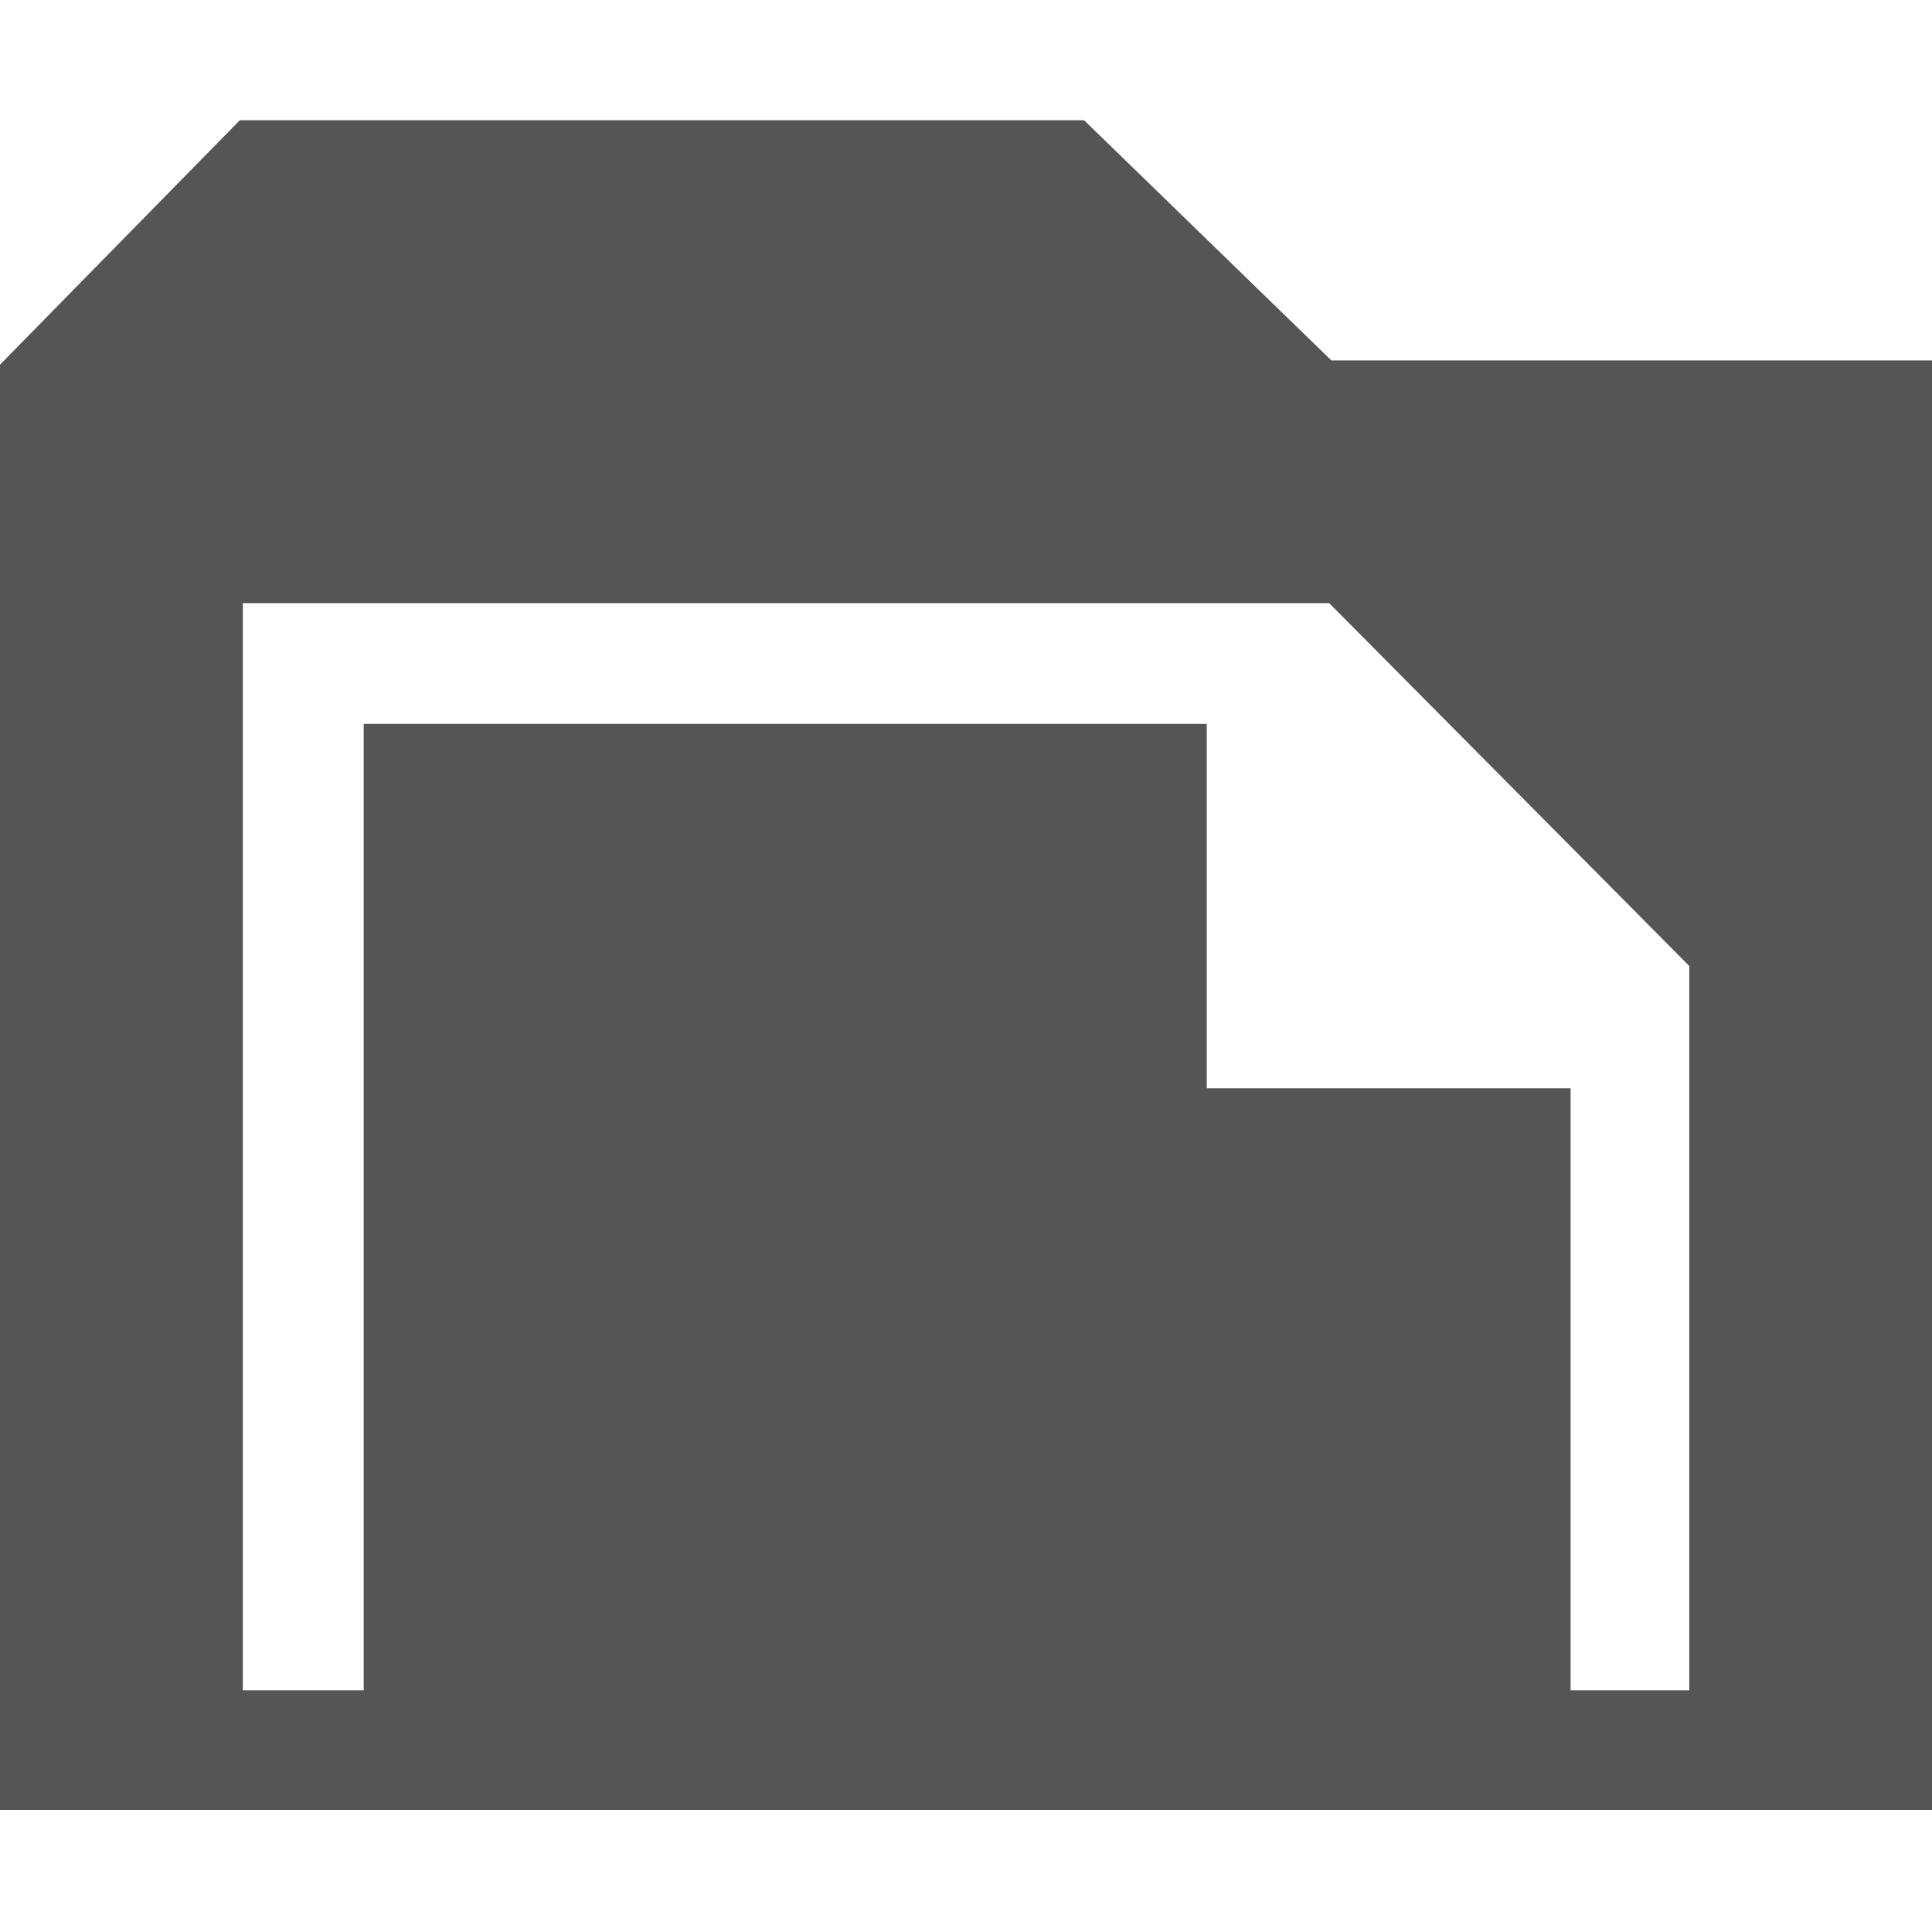
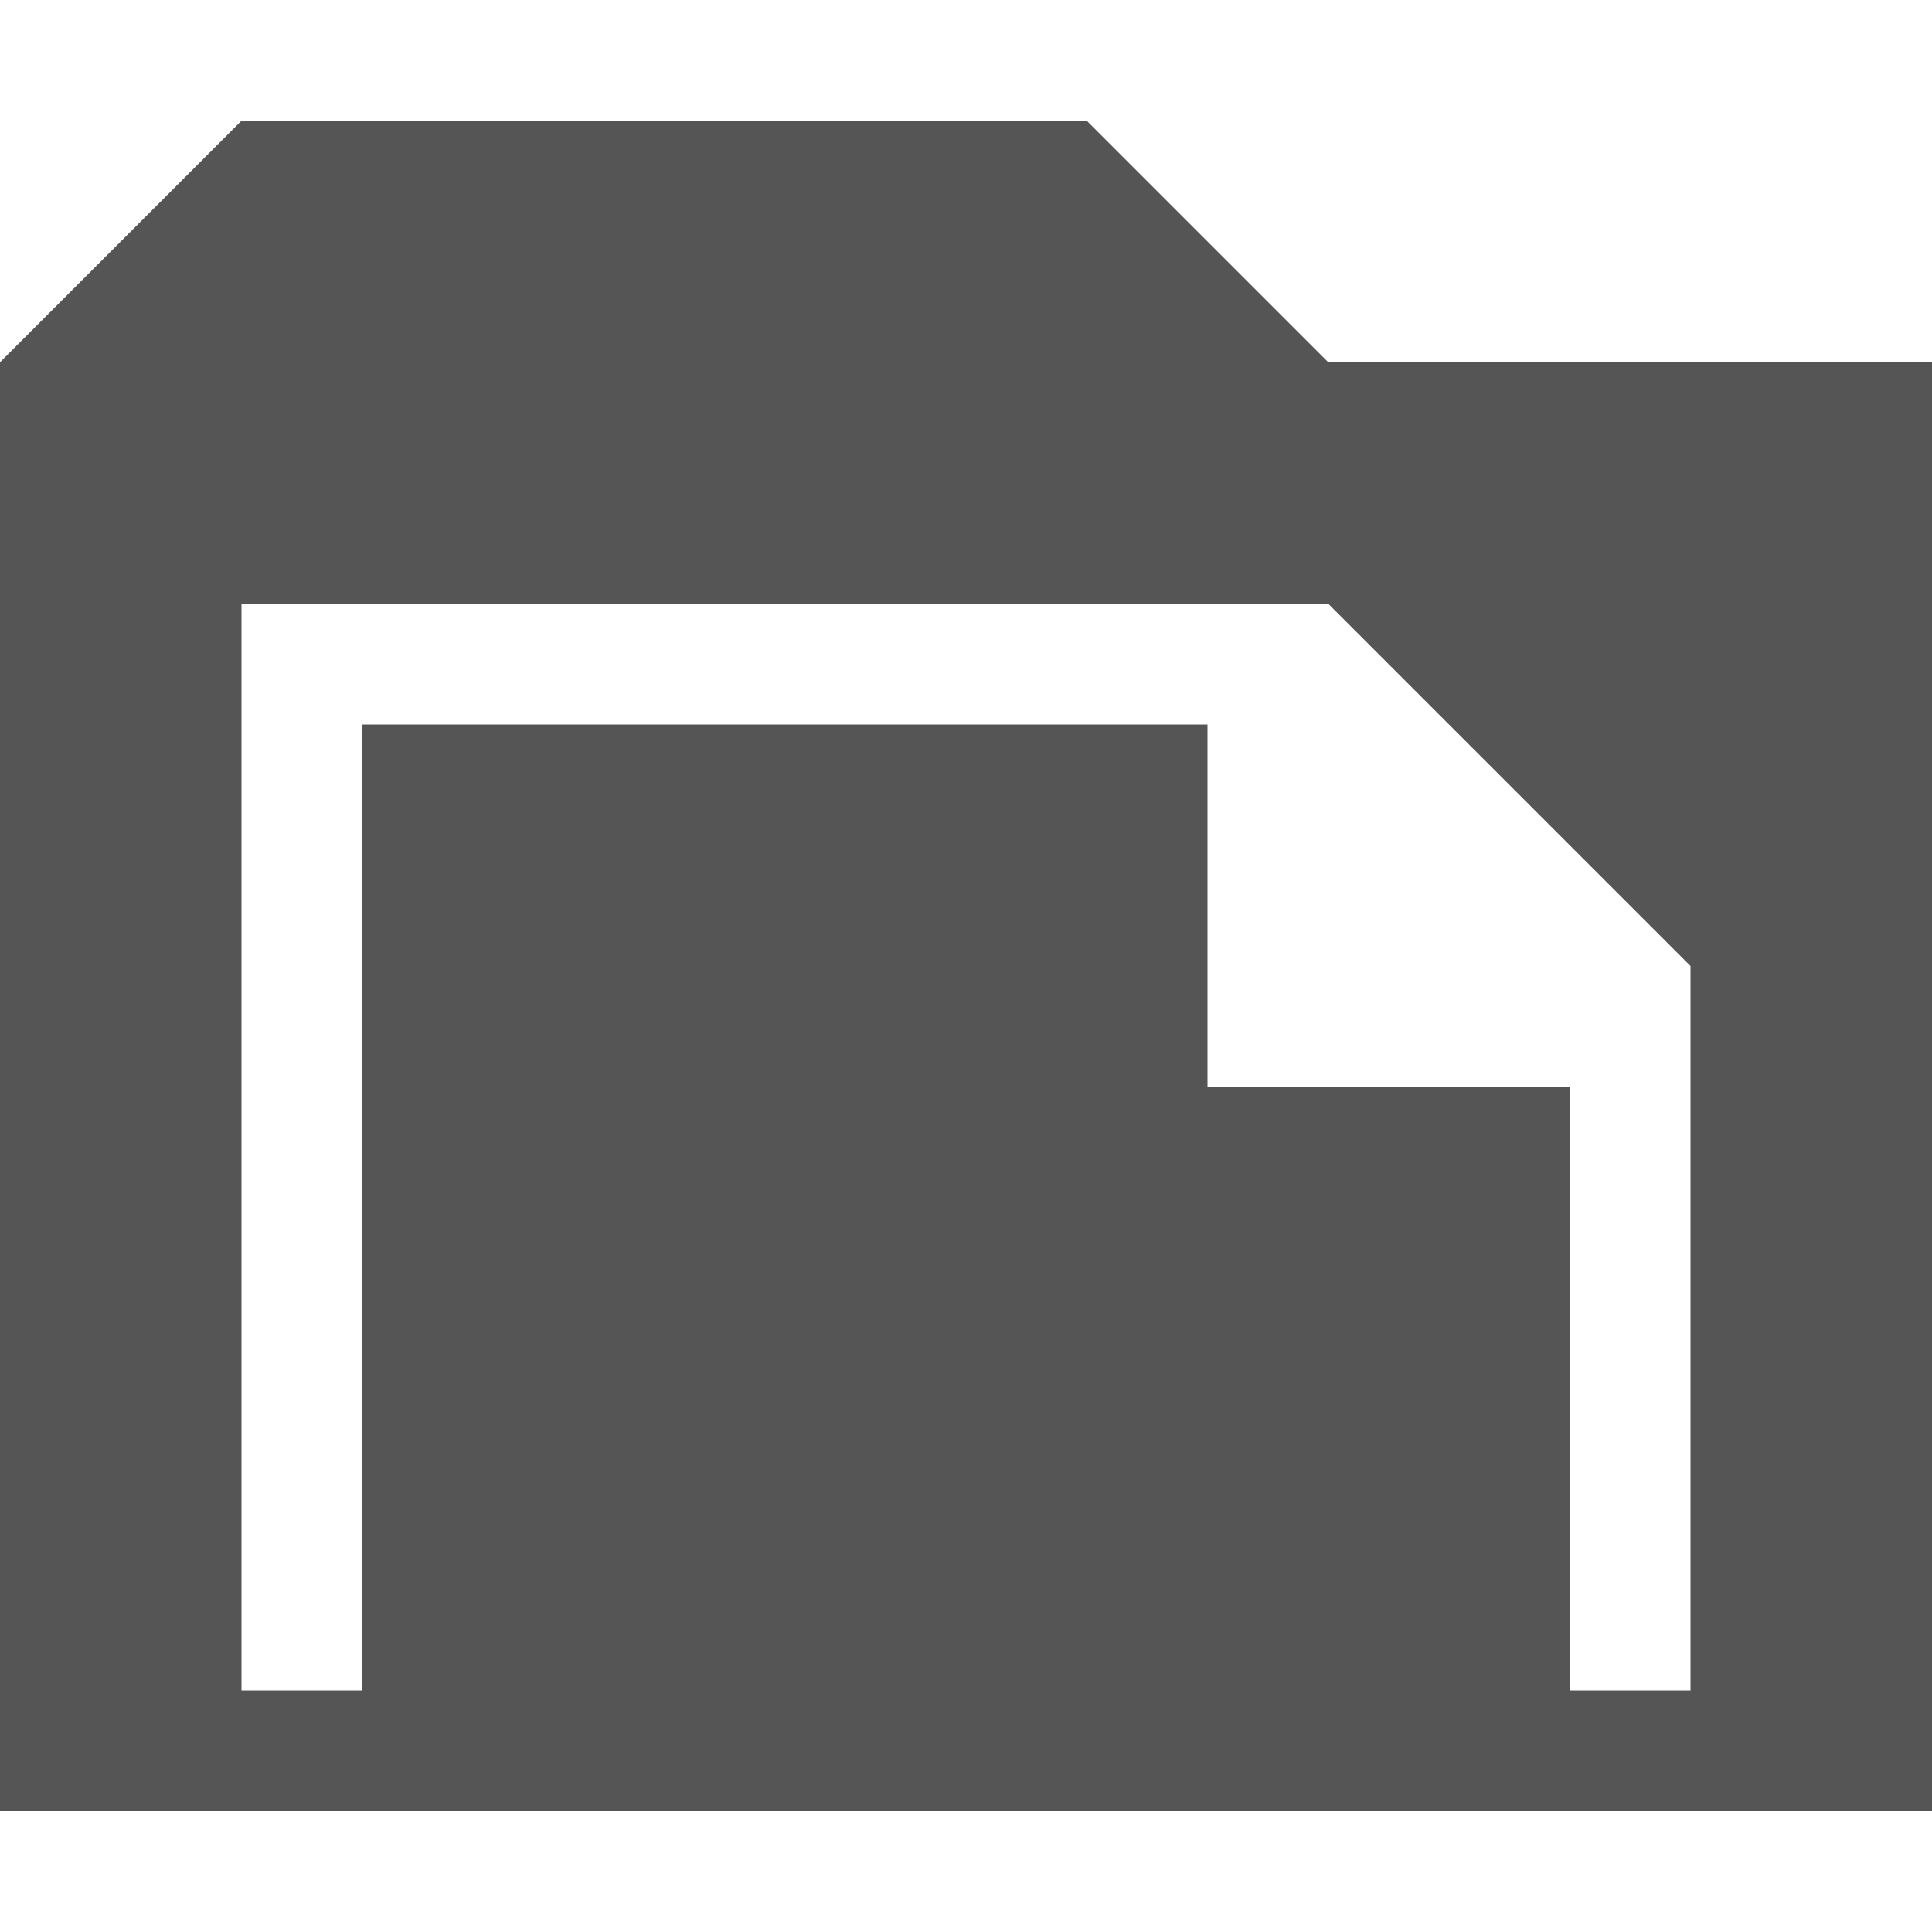
<svg xmlns="http://www.w3.org/2000/svg" id="svg7384" height="16" width="16" version="1.1">
  <defs id="defs10" />
-   <path style="fill:#555555" d="m 0,3.02 0,11.969 16.031,0 C 16.008,10.831 16.068,7.138 16.02,2.985 l -4.994,0 -2.048,-1.989 -6.992,0 z m 2.011,1.975 8.997,0 2.982,3.005 0,5.999 -11.979,0 z m 10.996,9.018 0,-5 -3.013,0 0,-3.018 -6.982,0 0,8.018" id="rect3845" />
+   <path style="fill:#555555" d="M 0,3 0,15 16,15 16,3 11,3 9,1 2,1 z m 2,2 9,0 3,3 0,6 -12,0 z m 11,9 0,-5 -3,0 0,-3 -7,0 0,8" id="rect3845" />
</svg>
